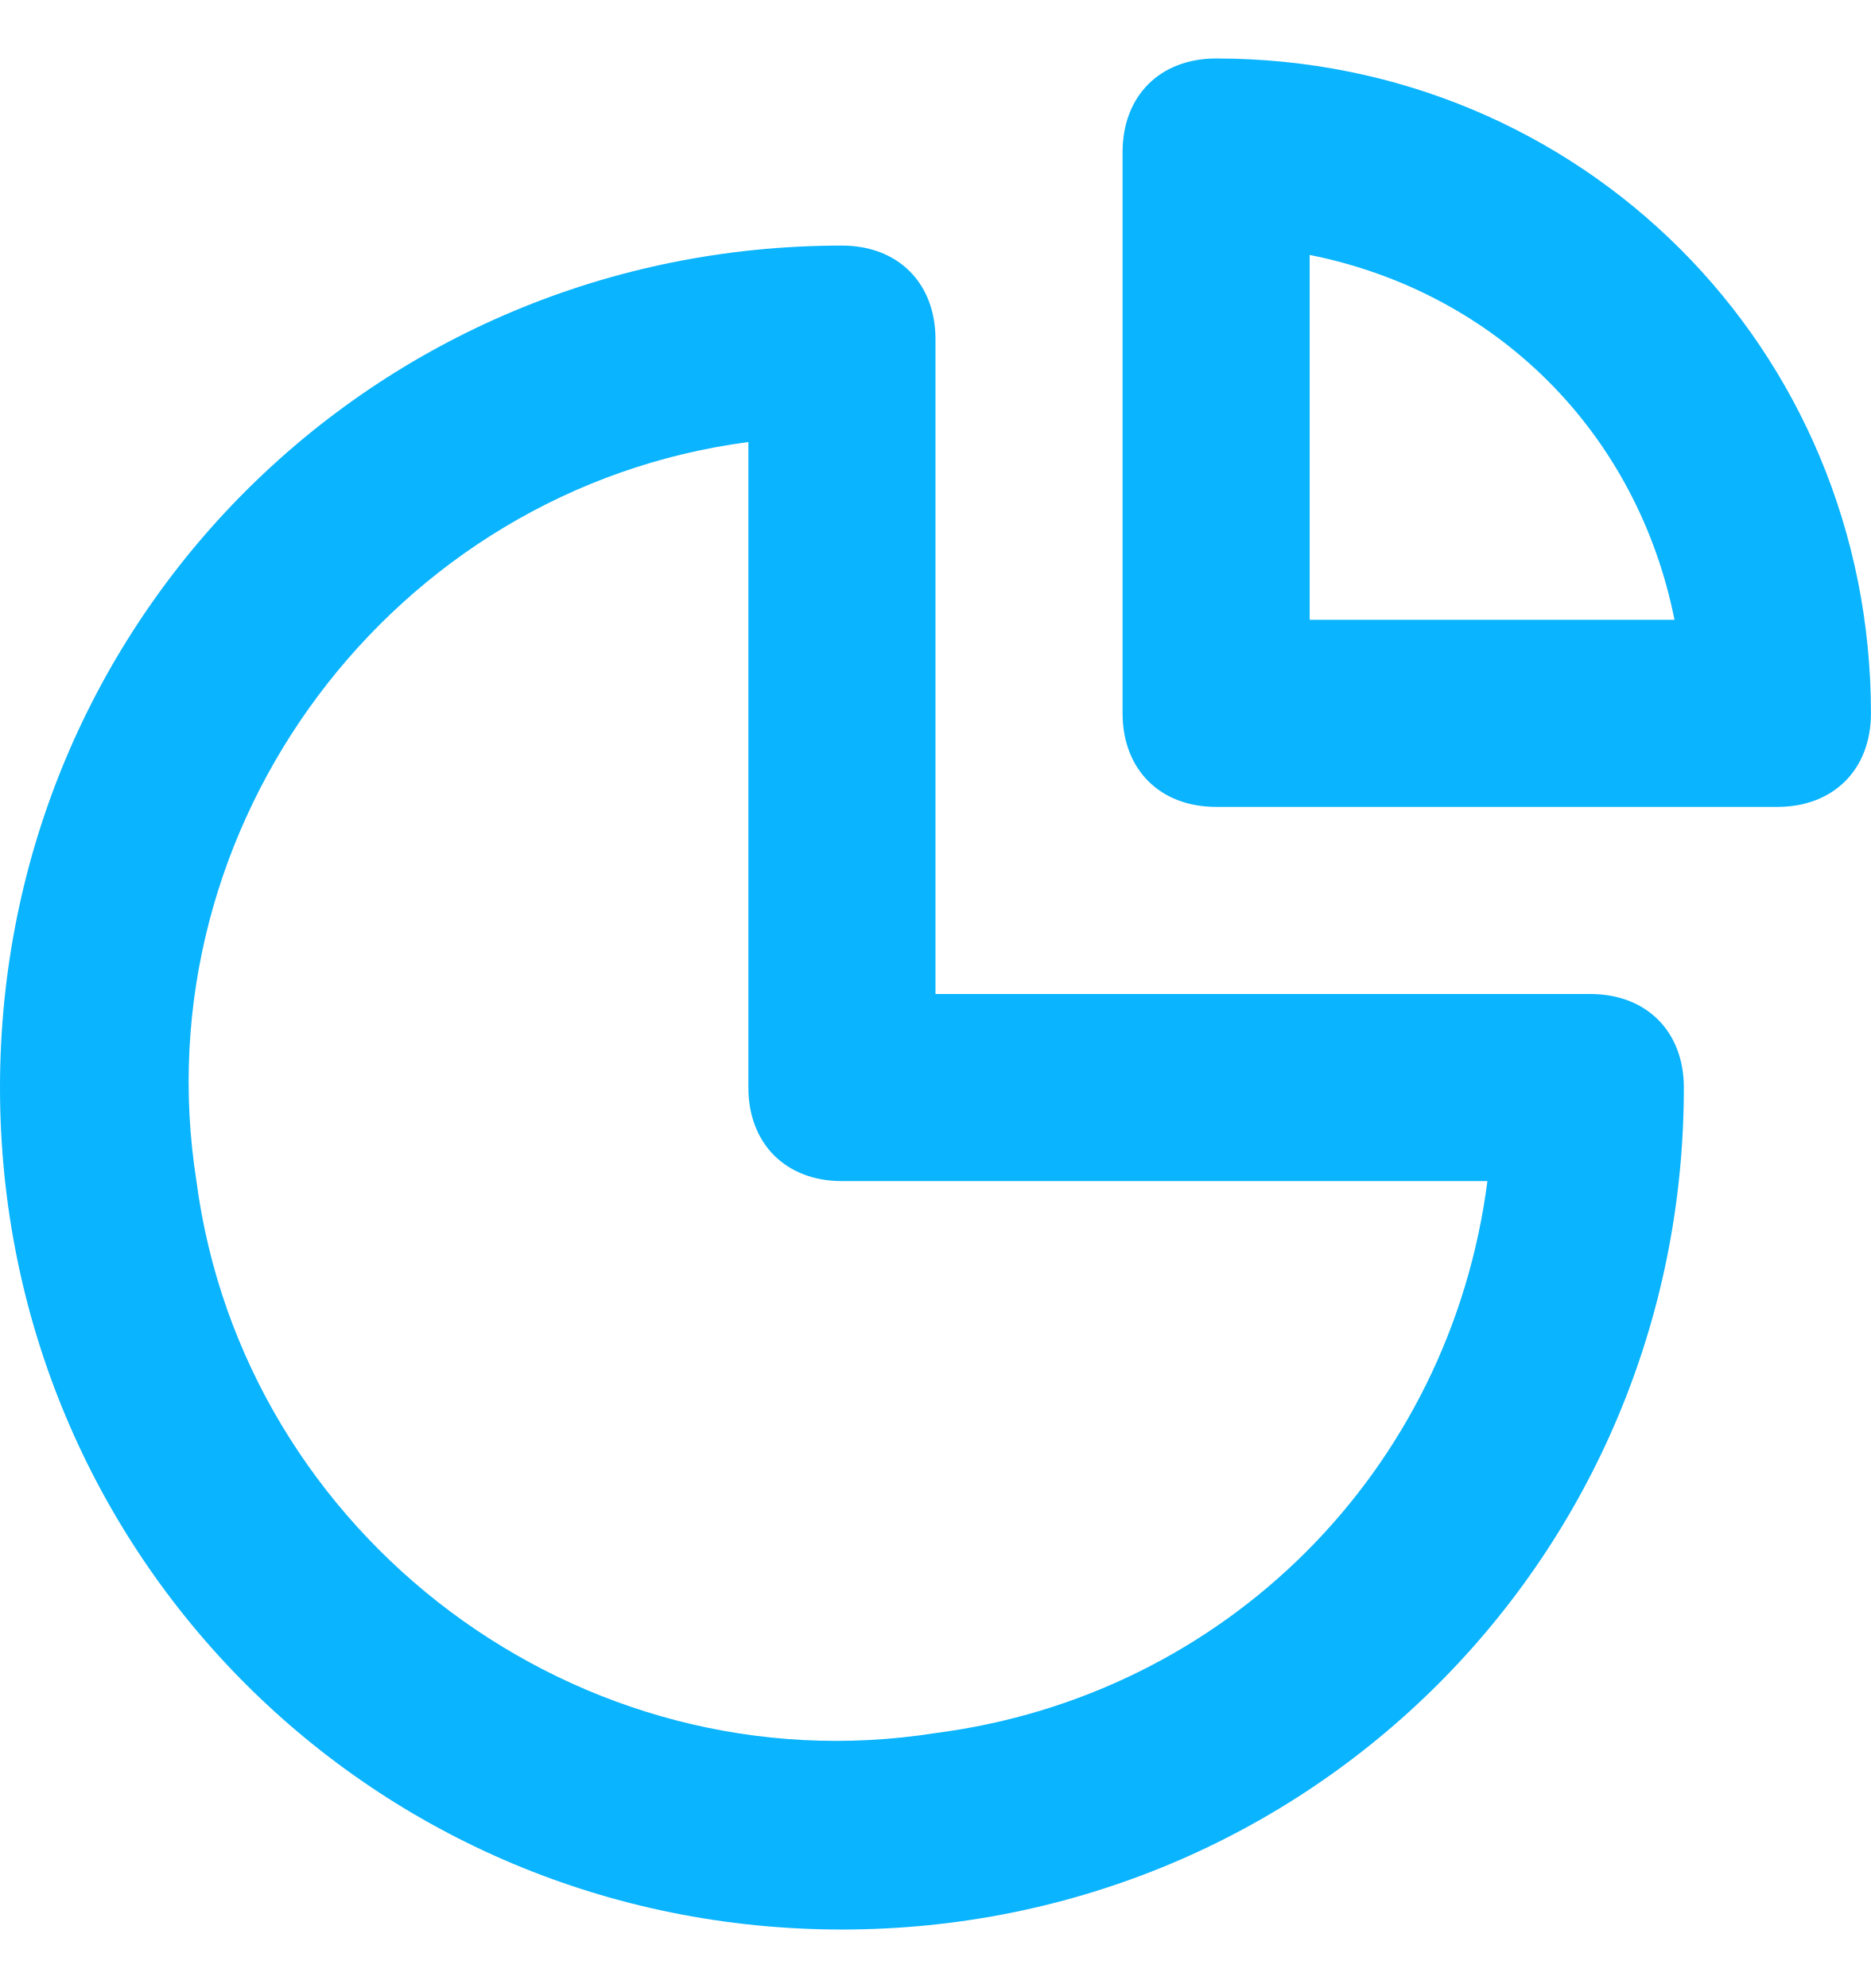
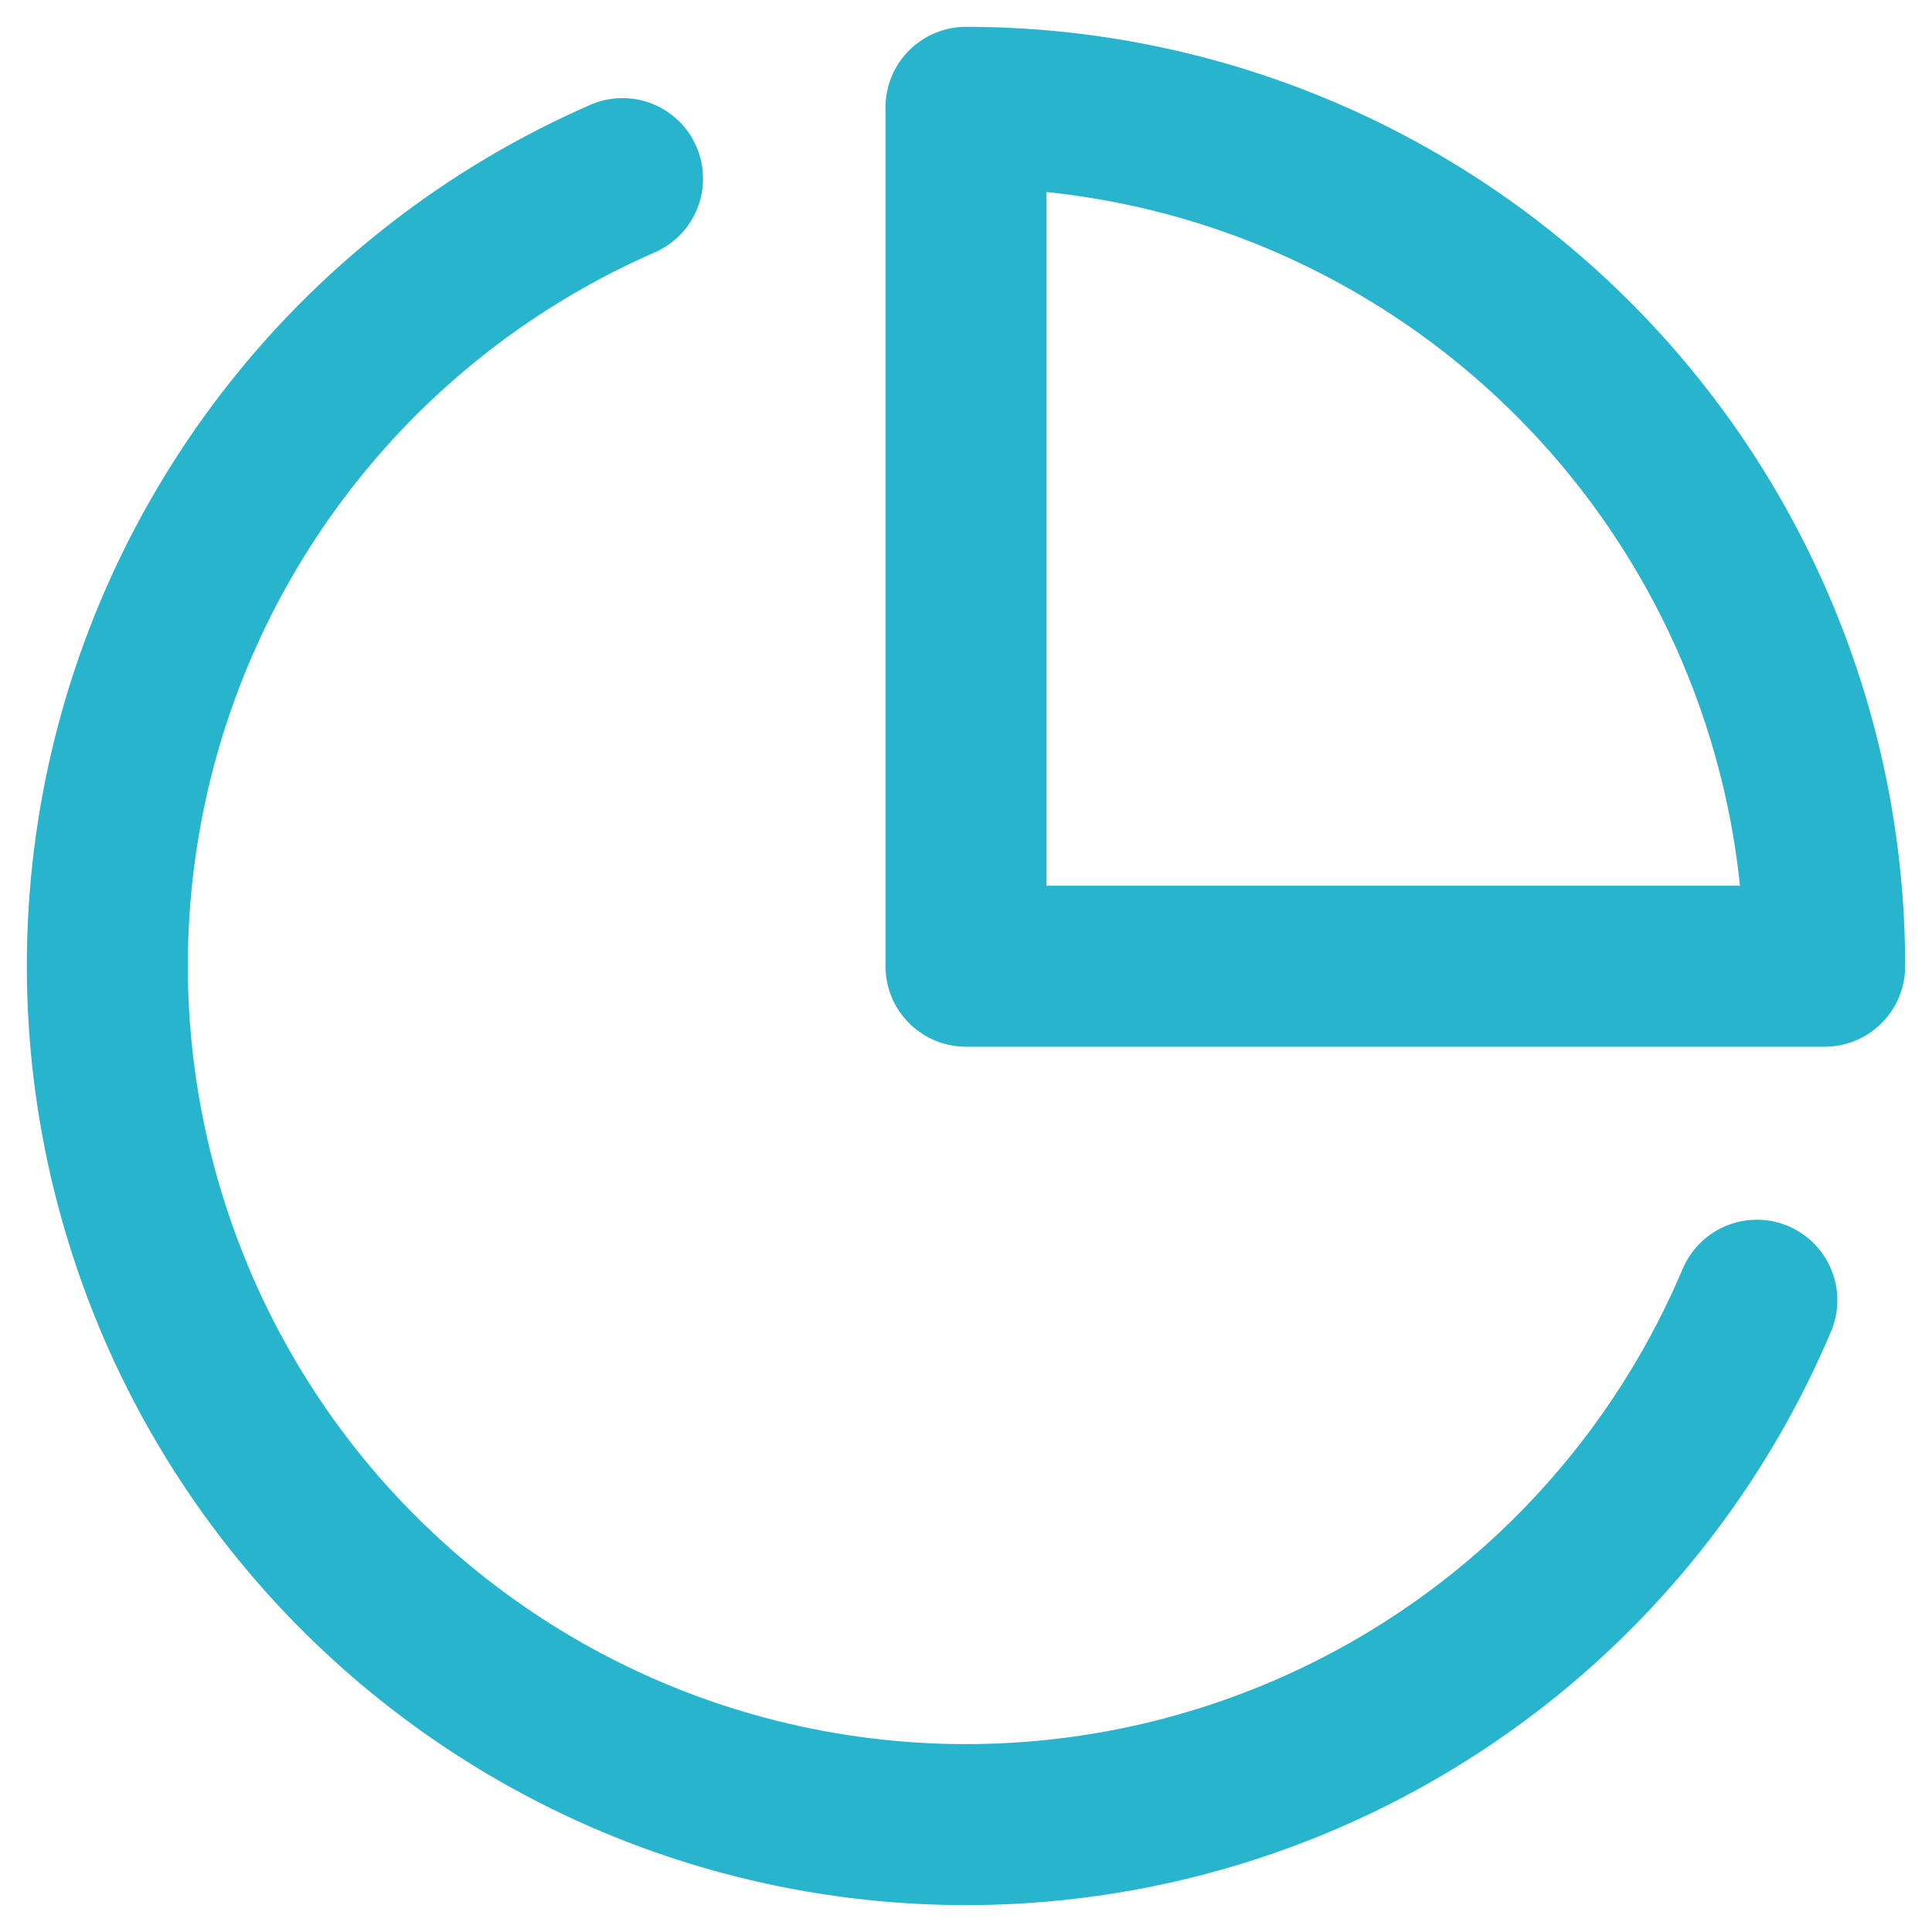
- <svg xmlns="http://www.w3.org/2000/svg" width="16" height="17" viewBox="0 0 16 17">
-   <path d="M13.6 8.5H8V2.9C8 2.42 7.68 2.1 7.2 2.1C3.2 2.1 0 5.3 0 9.3C0 13.3 3.2 16.5 7.2 16.5C11.2 16.5 14.4 13.3 14.4 9.3C14.4 8.82 14.08 8.5 13.6 8.5ZM8 14.82C4.96 15.3 2.08 13.14 1.68 10.1C1.2 7.06 3.36 4.18 6.4 3.78V9.3C6.4 9.78 6.72 10.1 7.2 10.1H12.72C12.4 12.58 10.48 14.5 8 14.82ZM10.4 0.5C9.92 0.5 9.6 0.82 9.6 1.3V6.1C9.6 6.58 9.92 6.9 10.4 6.9H15.2C15.68 6.9 16 6.58 16 6.1C16 2.98 13.52 0.5 10.4 0.5ZM11.2 5.3V2.18C12.8 2.5 14 3.7 14.32 5.3H11.2Z" fill="#0BB4FE" />
+ <svg xmlns="http://www.w3.org/2000/svg" width="18" height="18" viewBox="0 0 18 18" fill="none">
+   <path d="M16.368 12.114C15.859 13.318 15.063 14.379 14.05 15.204C13.036 16.029 11.836 16.593 10.554 16.847C9.272 17.101 7.948 17.037 6.696 16.661C5.445 16.285 4.305 15.607 3.375 14.688C2.446 13.77 1.756 12.637 1.366 11.389C0.975 10.142 0.896 8.818 1.135 7.533C1.374 6.248 1.925 5.041 2.738 4.018C3.551 2.995 4.603 2.187 5.8 1.664" stroke="#27B4CC" stroke-width="1.5" stroke-linecap="round" stroke-linejoin="round" />
+   <path d="M17 9.002C17 7.951 16.793 6.911 16.391 5.94C15.989 4.969 15.4 4.087 14.657 3.344C13.914 2.601 13.032 2.011 12.062 1.609C11.091 1.207 10.051 1 9 1V9.002H17Z" stroke="#27B4CC" stroke-width="1.5" stroke-linecap="round" stroke-linejoin="round" />
</svg>
